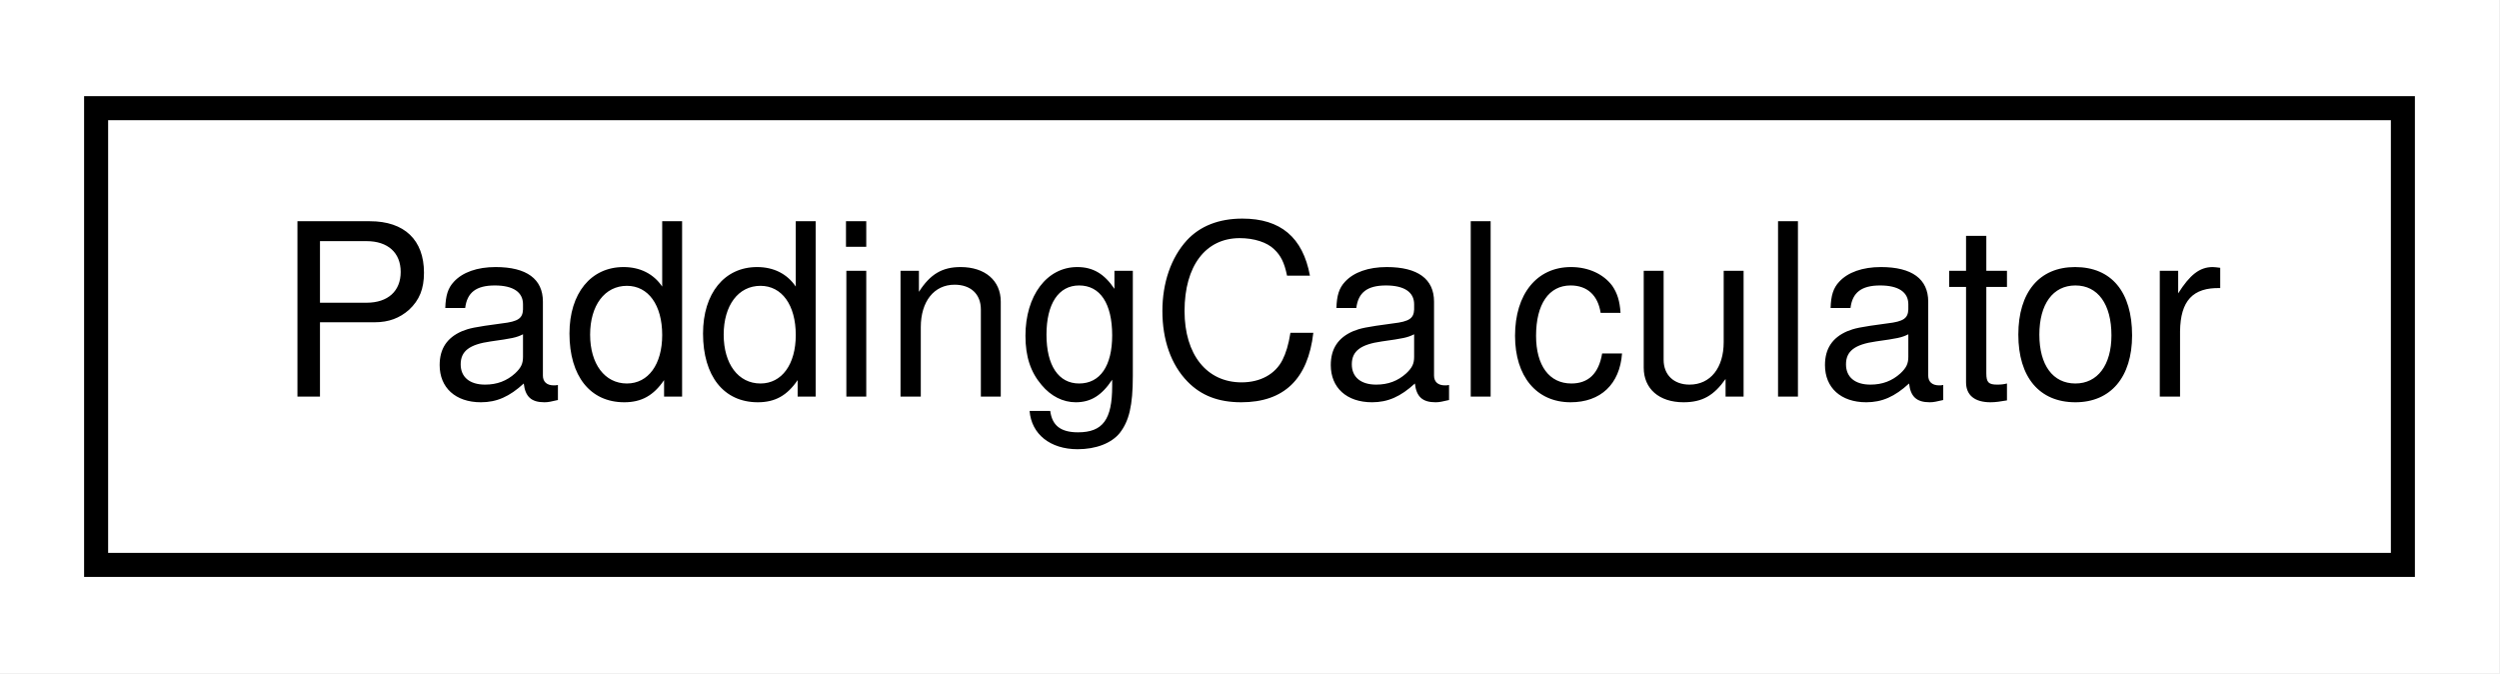
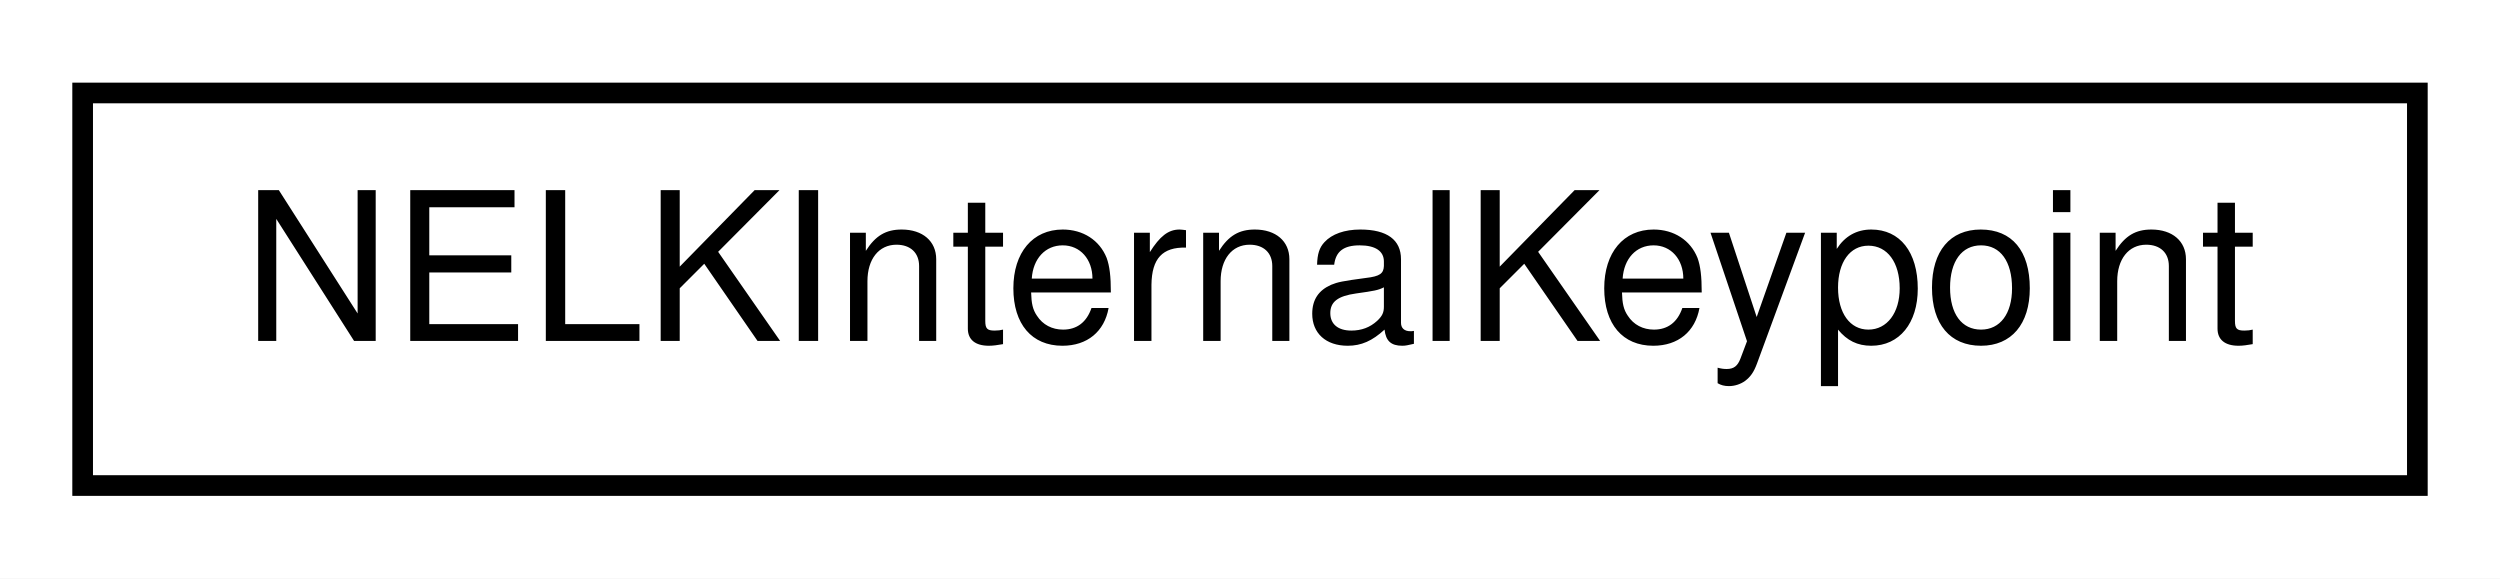
- <svg xmlns="http://www.w3.org/2000/svg" xmlns:xlink="http://www.w3.org/1999/xlink" width="104pt" height="28pt" viewBox="0.00 0.00 104.00 28.00">
+ <svg xmlns="http://www.w3.org/2000/svg" xmlns:xlink="http://www.w3.org/1999/xlink" width="121pt" height="28pt" viewBox="0.00 0.00 121.00 28.00">
  <g id="graph0" class="graph" transform="scale(1 1) rotate(0) translate(4 24)">
-     <polygon fill="white" stroke="none" points="-4,4 -4,-24 100,-24 100,4 -4,4" />
+     <polygon fill="white" stroke="none" points="-4,4 -4,-24 117,-24 117,4 -4,4" />
    <g id="node1" class="node">
      <g id="a_node1">
-         <a xlink:href="classarm__compute_1_1test_1_1_padding_calculator.xhtml" target="_top" xlink:title="Calculate required padding. ">
-           <polygon fill="white" stroke="black" points="0,-0.5 0,-19.5 96,-19.5 96,-0.5 0,-0.5" />
-           <text text-anchor="middle" x="48" y="-7.5" font-family="Helvetica" font-size="10.00">PaddingCalculator</text>
+         <a xlink:href="structarm__compute_1_1_n_e_l_k_internal_keypoint.xhtml" target="_top" xlink:title="Internal keypoint class for Lucas-Kanade Optical Flow. ">
+           <polygon fill="white" stroke="black" points="0,-0.5 0,-19.5 113,-19.5 113,-0.5 0,-0.5" />
+           <text text-anchor="middle" x="56.5" y="-7.5" font-family="Helvetica" font-size="10.00">NELKInternalKeypoint</text>
        </a>
      </g>
    </g>
  </g>
</svg>
